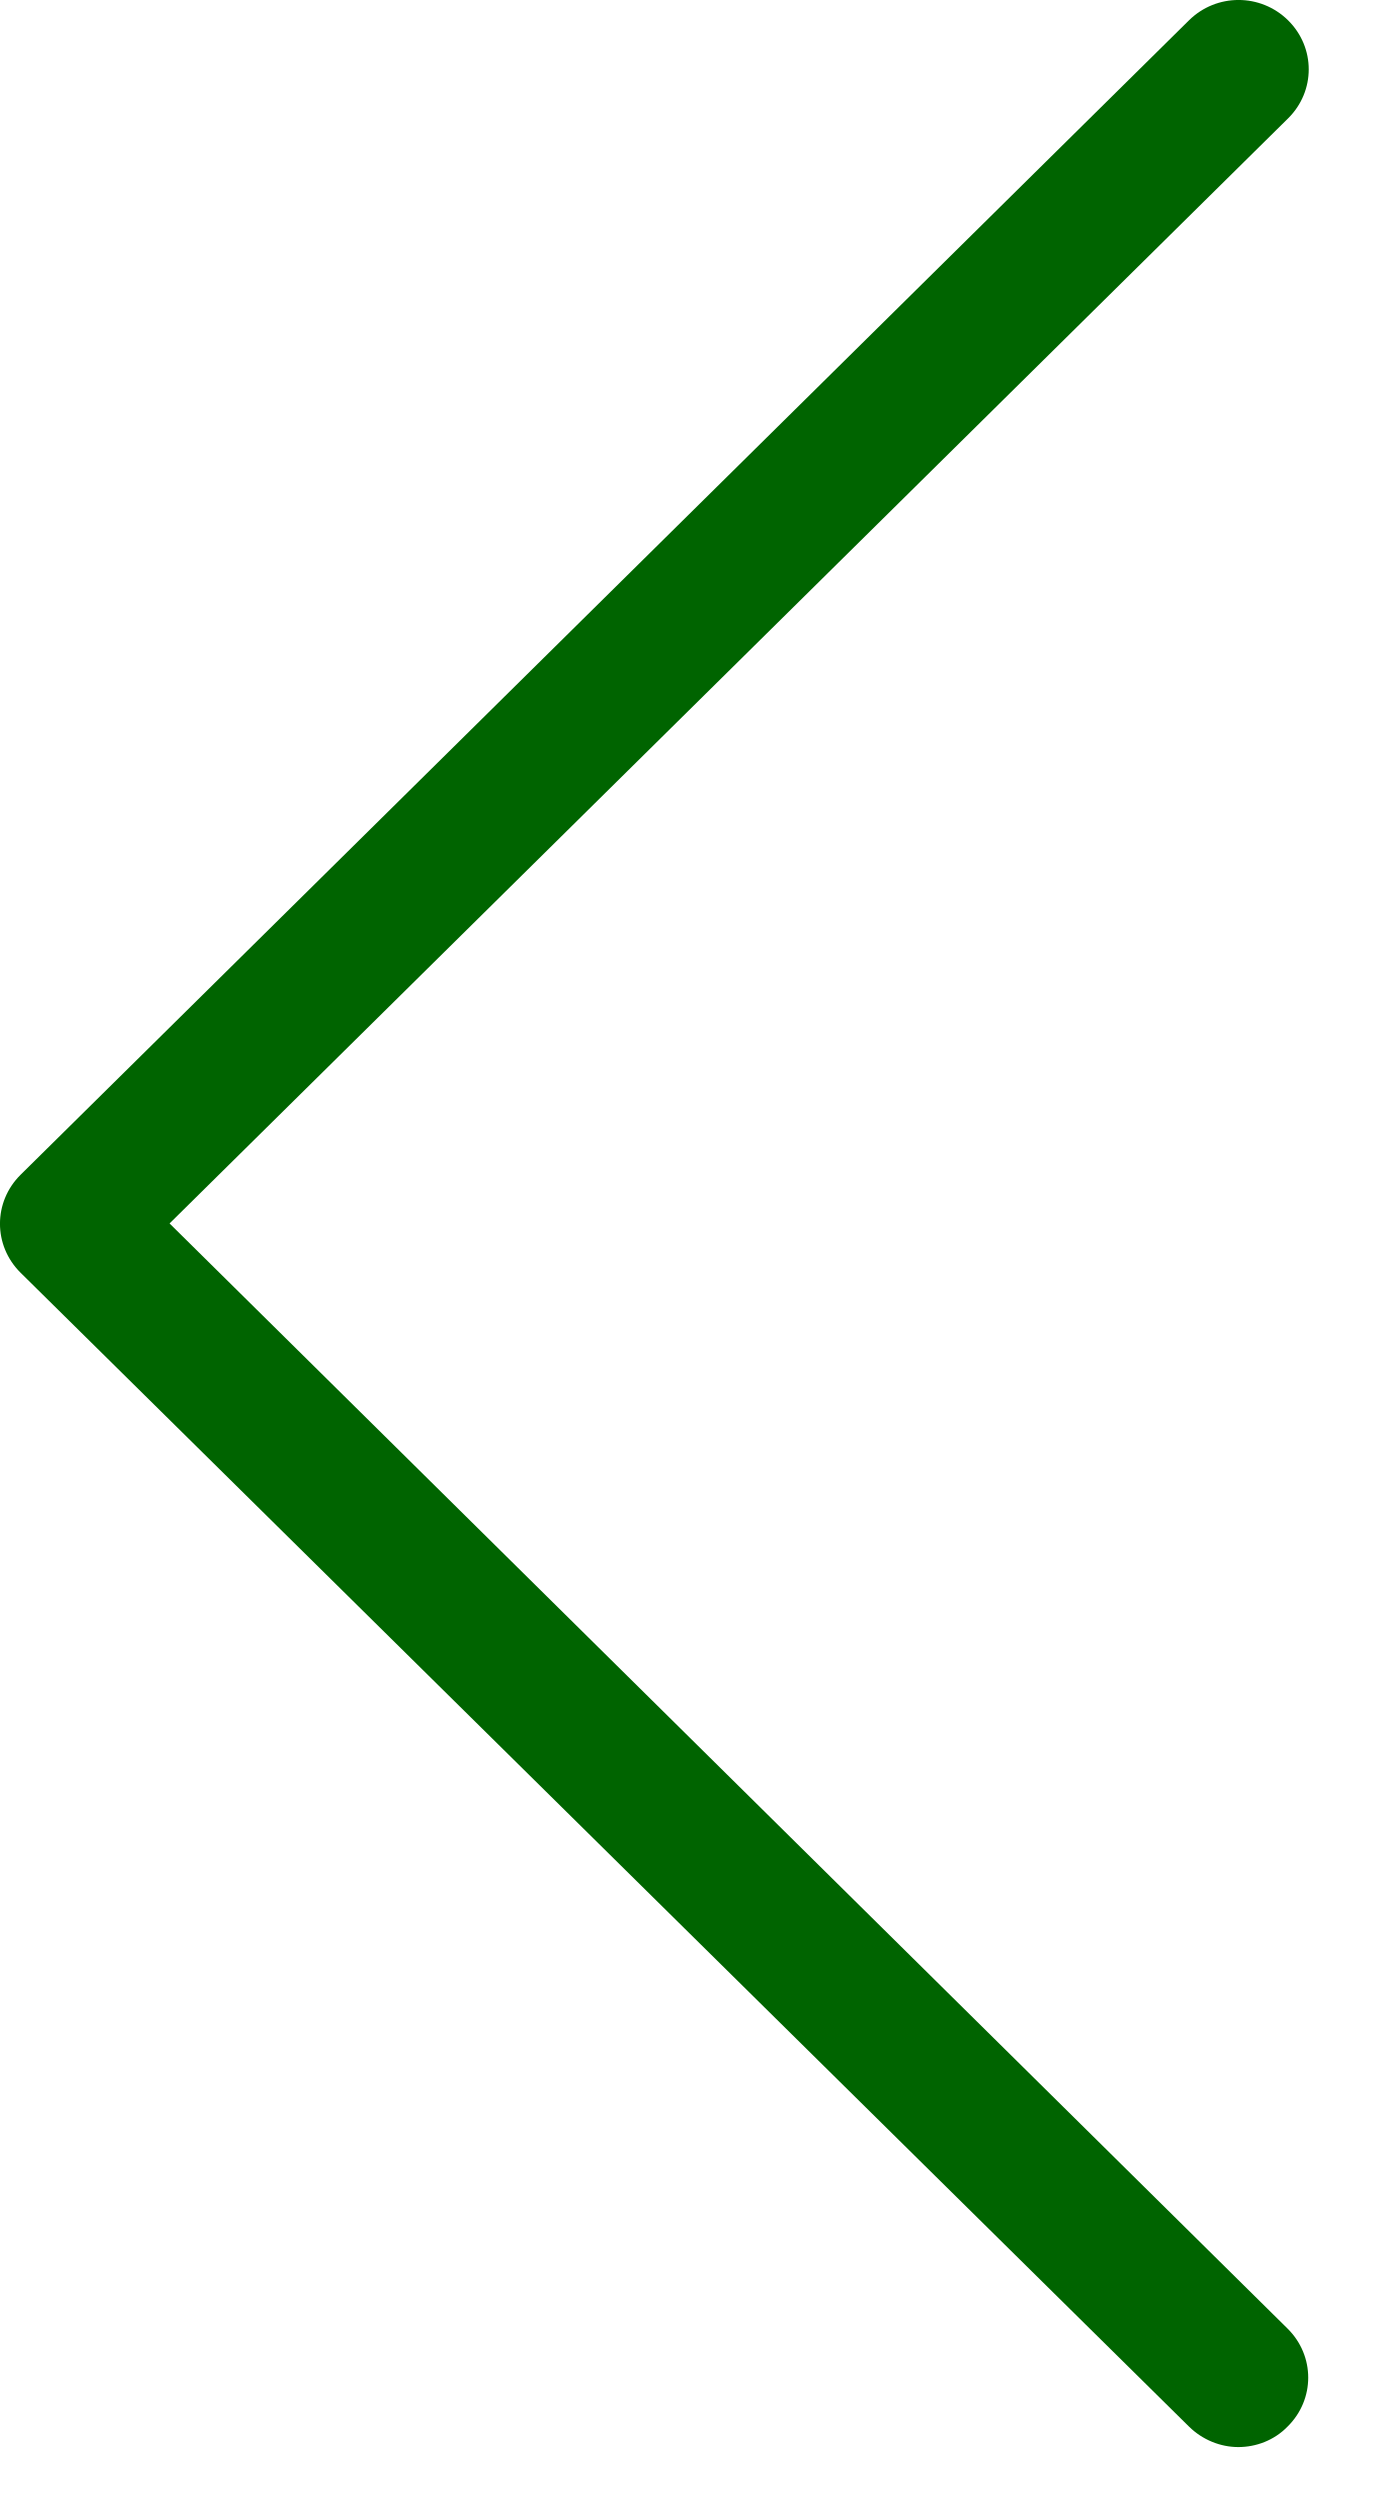
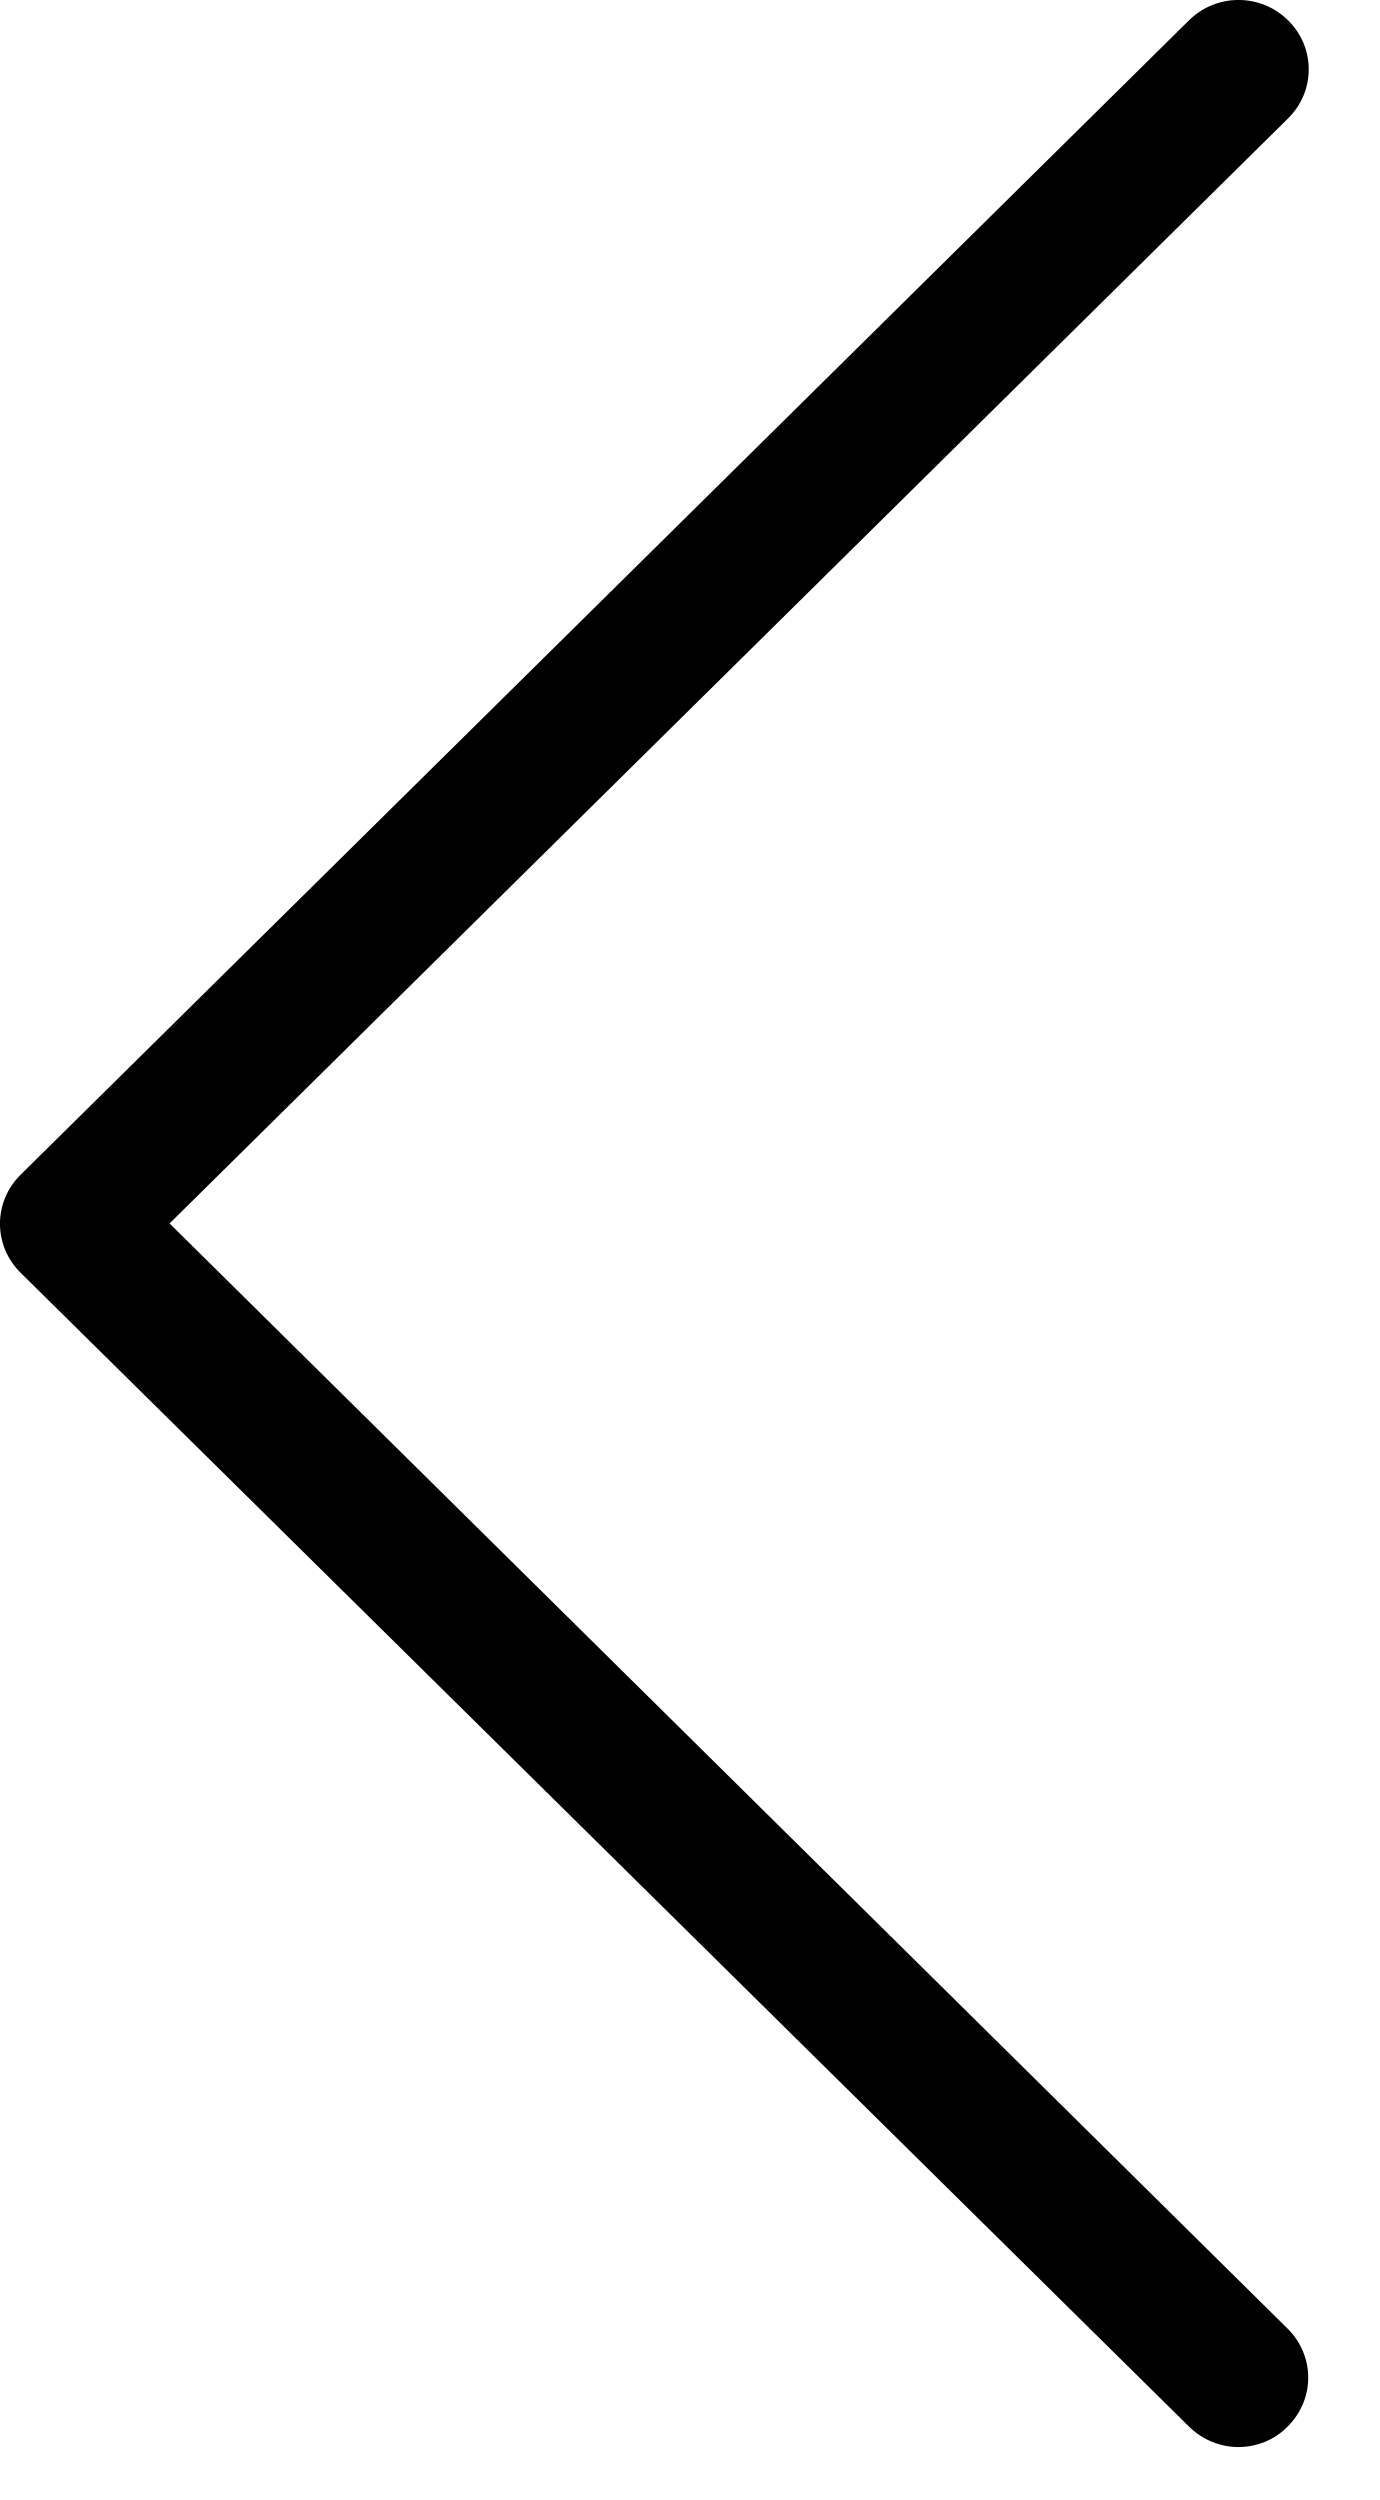
<svg xmlns="http://www.w3.org/2000/svg" width="16" height="29" viewBox="0 0 16 29" fill="none">
-   <path d="M1.967 14.192L14.942 1.373C15.261 1.057 15.261 0.552 14.942 0.236C14.623 -0.079 14.111 -0.079 13.792 0.236L0.239 13.627C-0.08 13.943 -0.08 14.448 0.239 14.764L13.792 28.148C13.949 28.303 14.159 28.386 14.364 28.386C14.569 28.386 14.78 28.309 14.936 28.148C15.255 27.833 15.255 27.328 14.936 27.012L1.967 14.192Z" fill="darkgreen" />
+   <path d="M1.967 14.192L14.942 1.373C15.261 1.057 15.261 0.552 14.942 0.236C14.623 -0.079 14.111 -0.079 13.792 0.236L0.239 13.627C-0.08 13.943 -0.08 14.448 0.239 14.764L13.792 28.148C13.949 28.303 14.159 28.386 14.364 28.386C14.569 28.386 14.78 28.309 14.936 28.148C15.255 27.833 15.255 27.328 14.936 27.012L1.967 14.192Z" fill="black" />
</svg>
